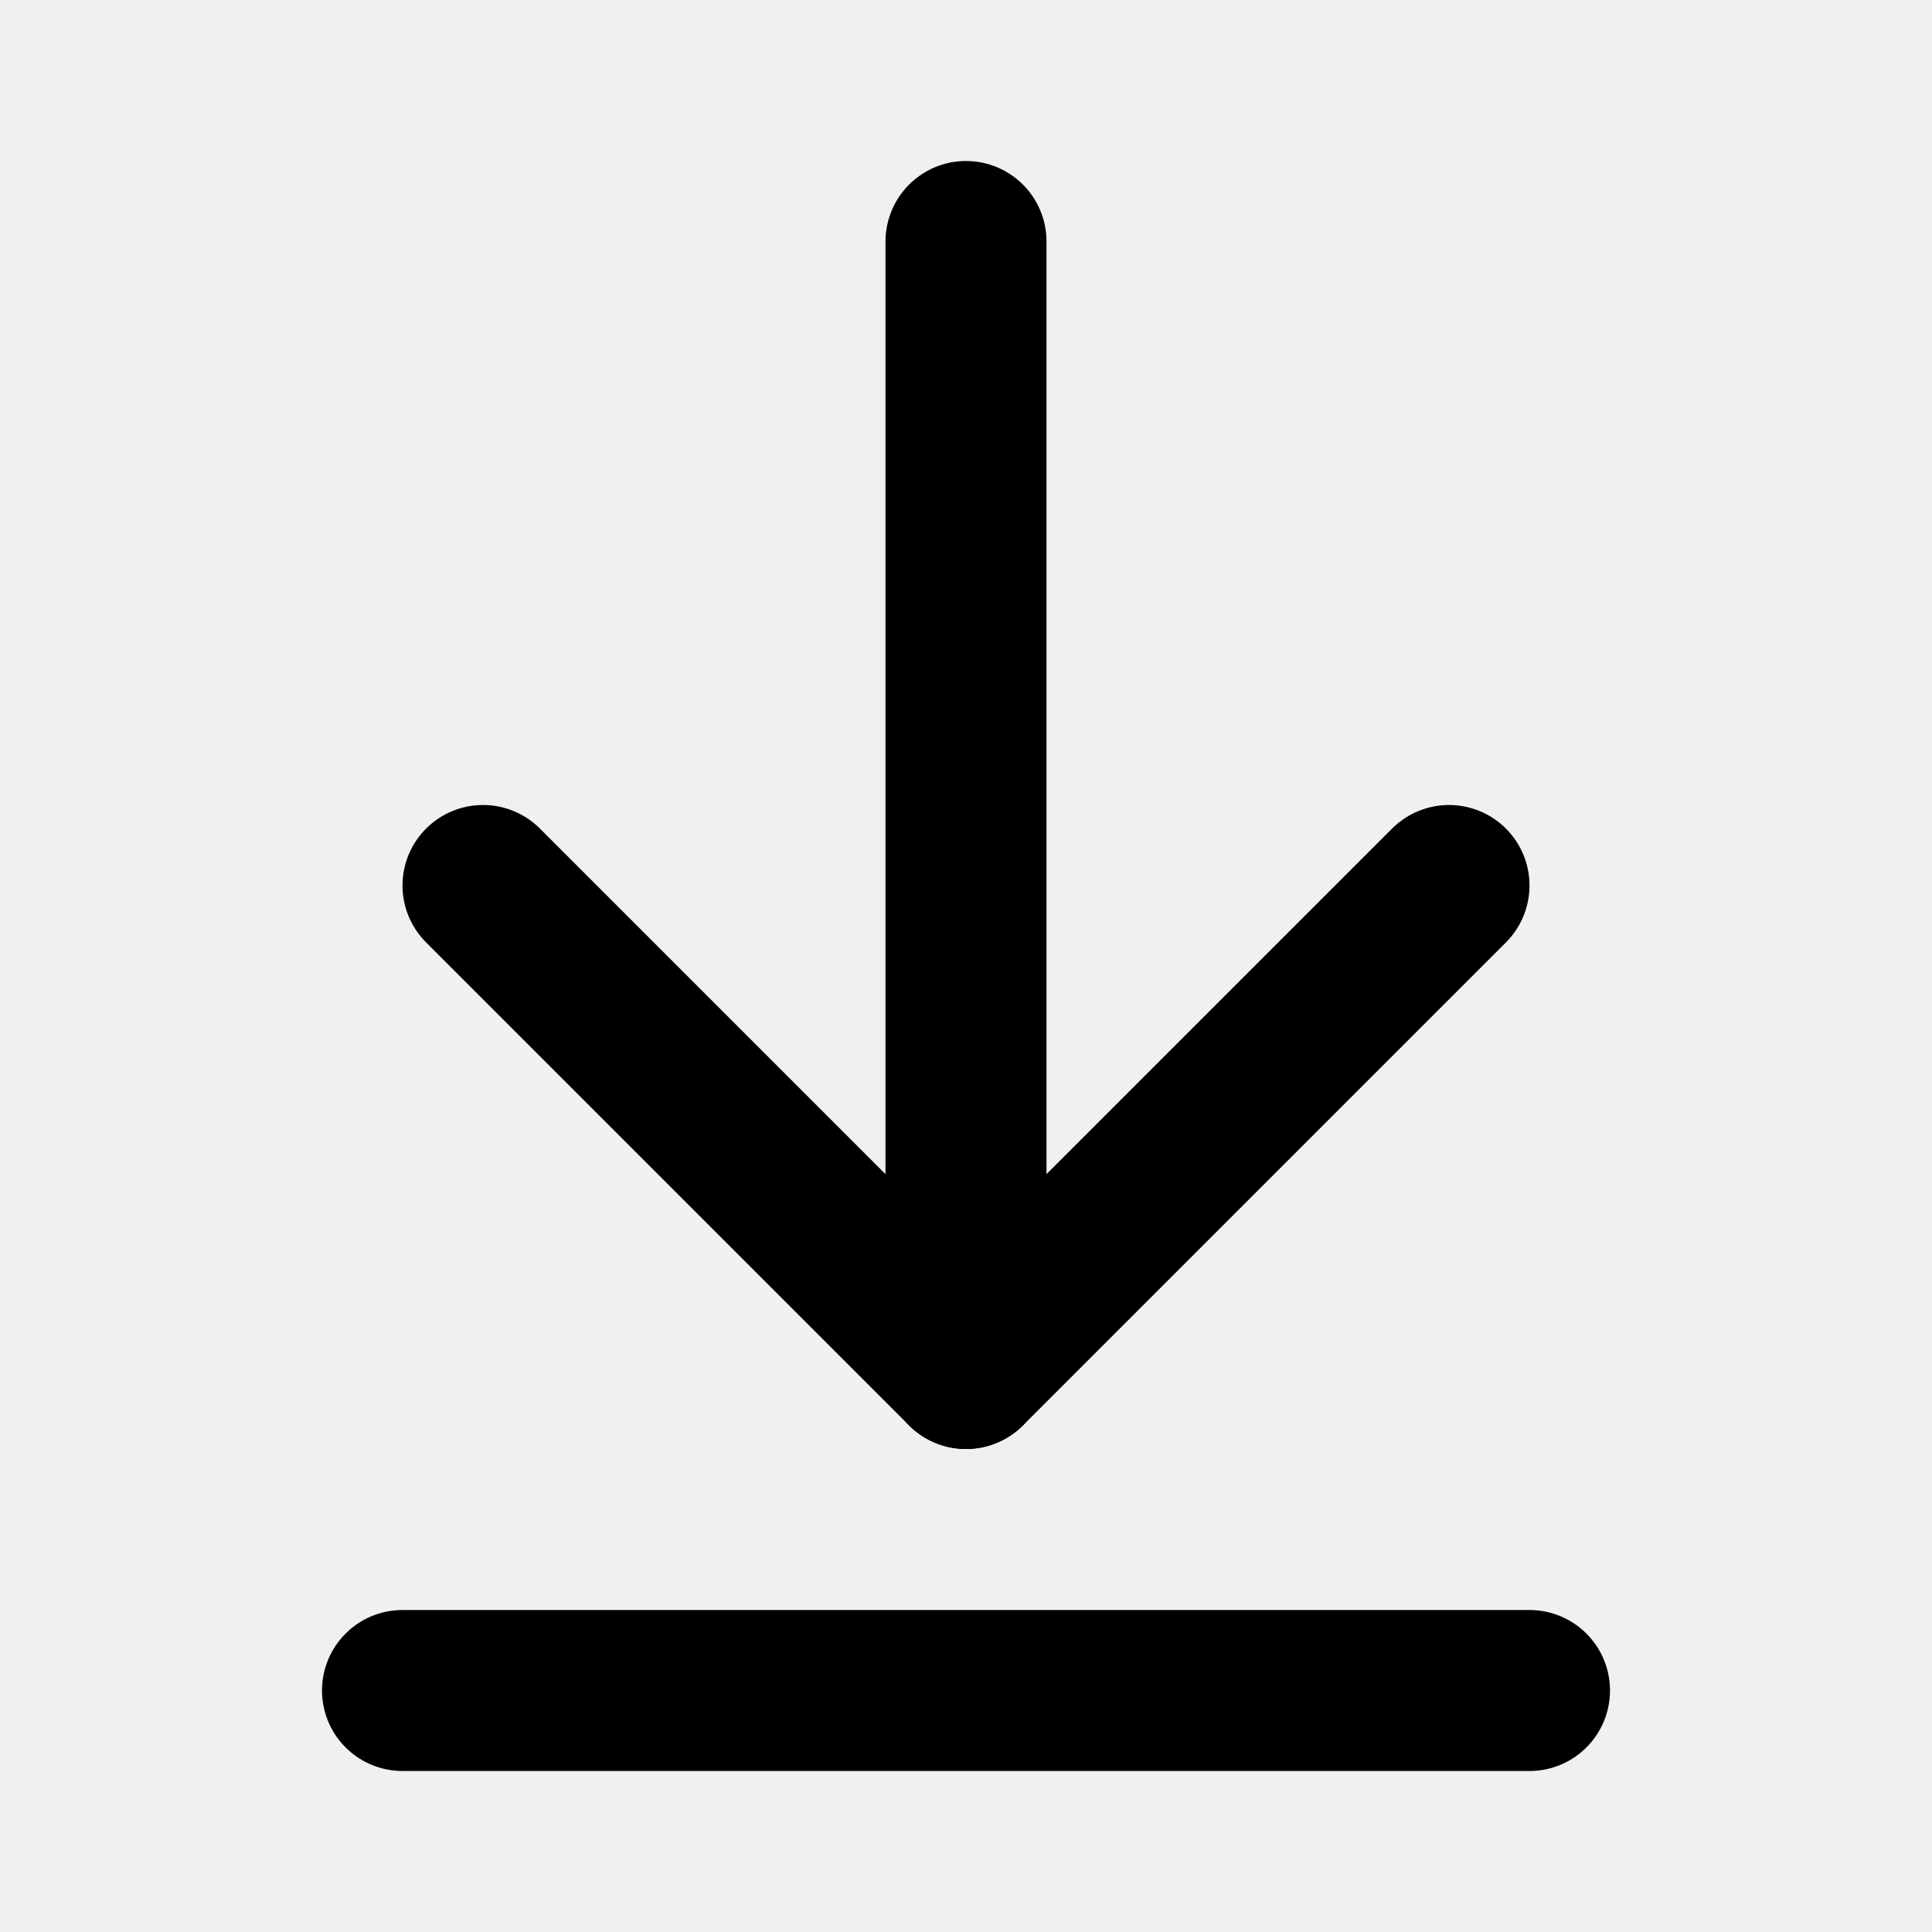
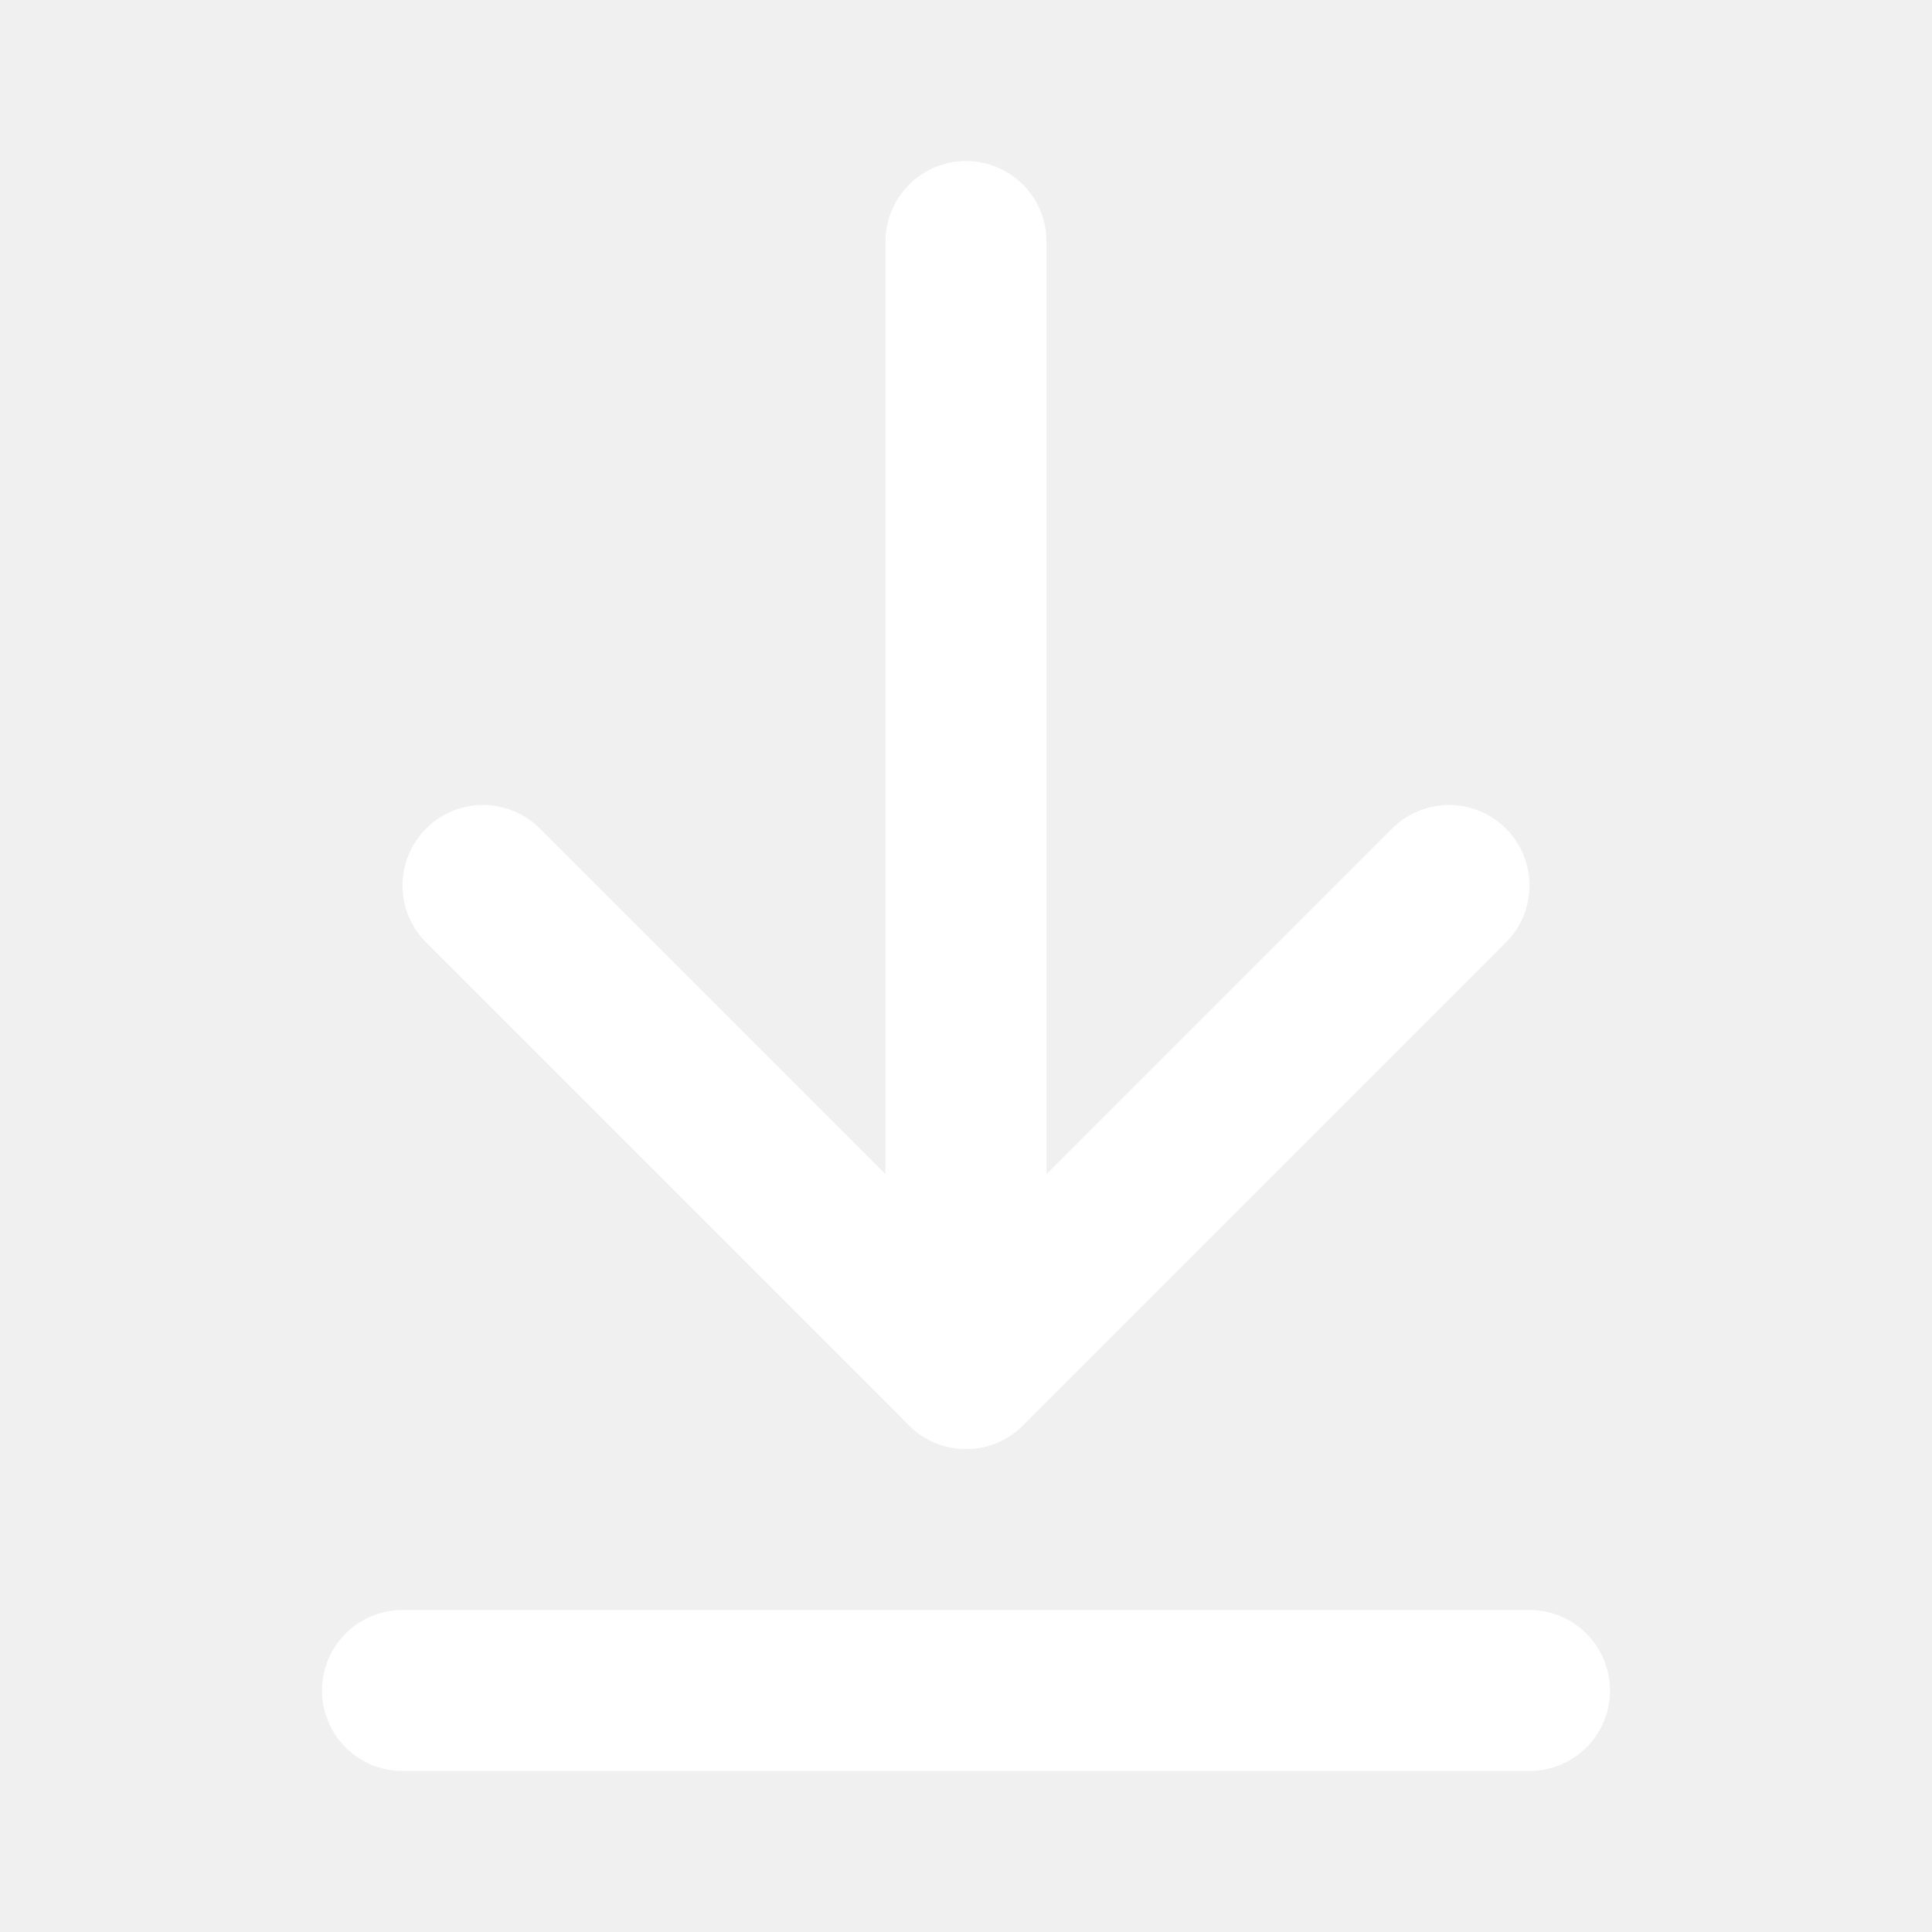
- <svg xmlns="http://www.w3.org/2000/svg" width="24" height="24" viewBox="0 0 24 24" fill="none" stroke="currentColor" stroke-width="2" stroke-linecap="round" stroke-linejoin="round" class="lucide lucide-arrow-down-to-line-icon lucide-arrow-down-to-line">
+ <svg xmlns="http://www.w3.org/2000/svg" width="24" height="24" viewBox="0 0 24 24" fill="none" stroke="#ffffff" stroke-width="2" stroke-linecap="round" stroke-linejoin="round" class="lucide lucide-arrow-down-to-line-icon lucide-arrow-down-to-line">
  <path d="M12 17V3" />
  <path d="m6 11 6 6 6-6" />
  <path d="M19 21H5" />
</svg>
